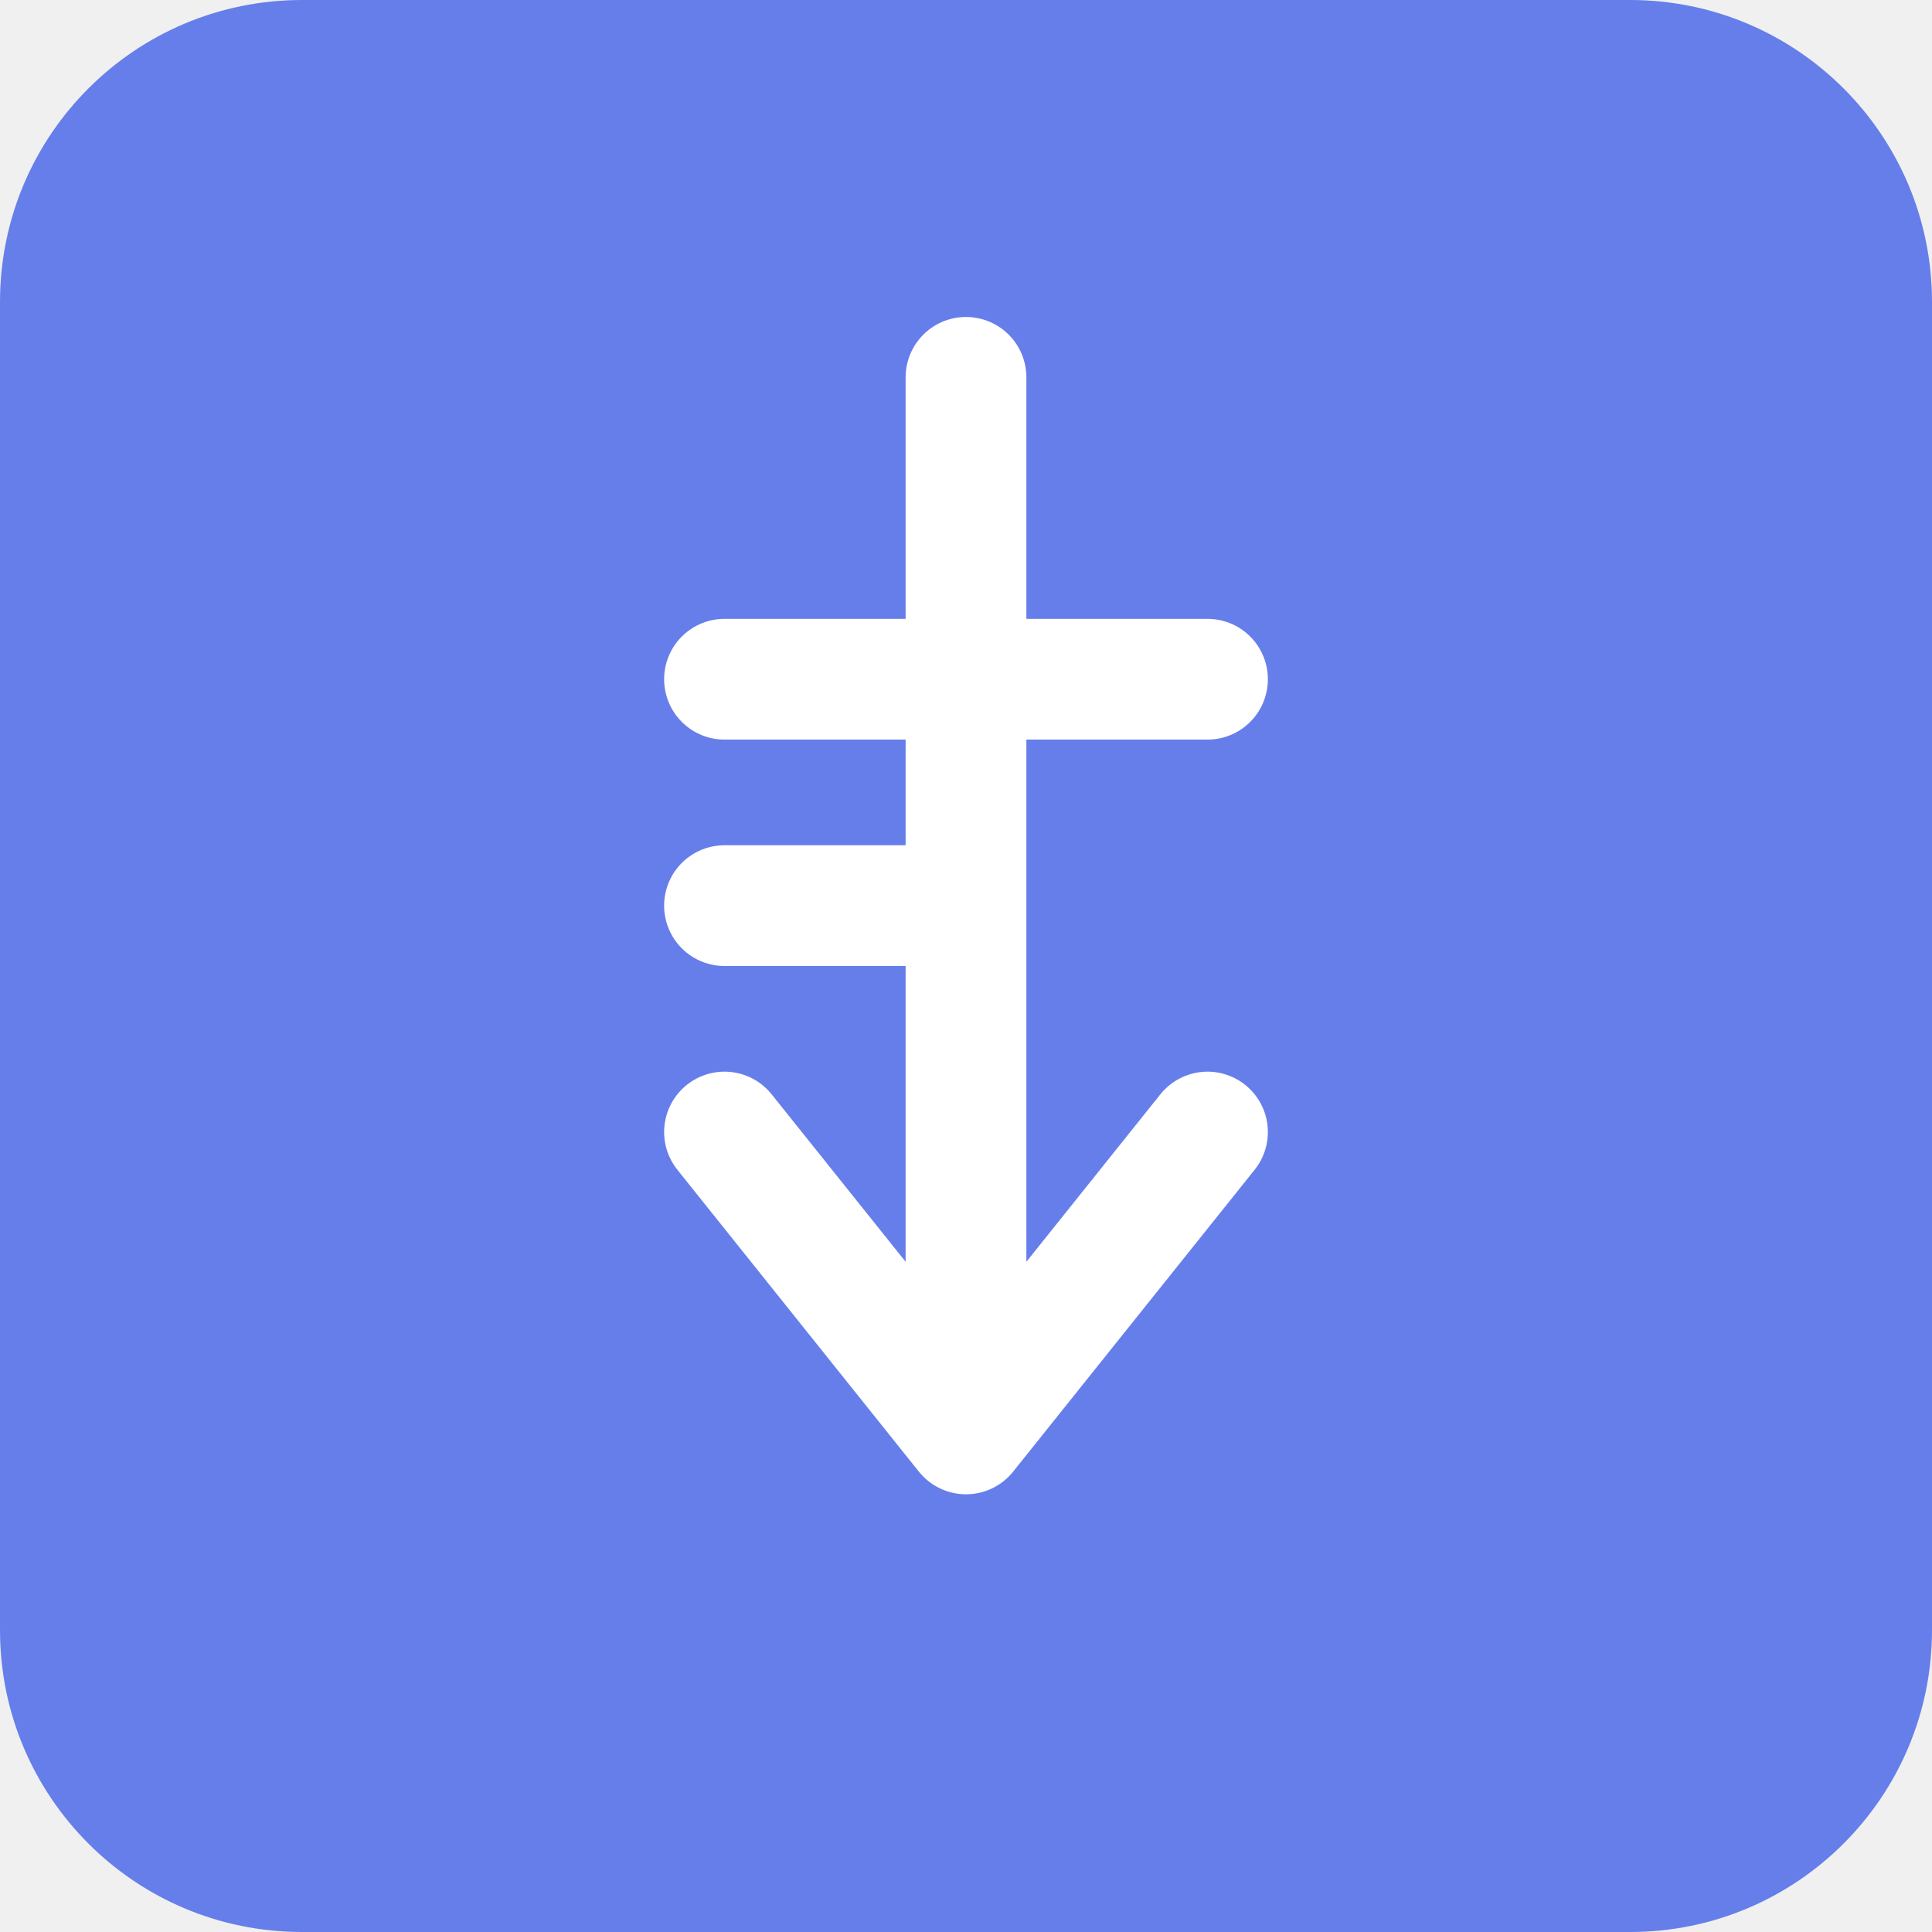
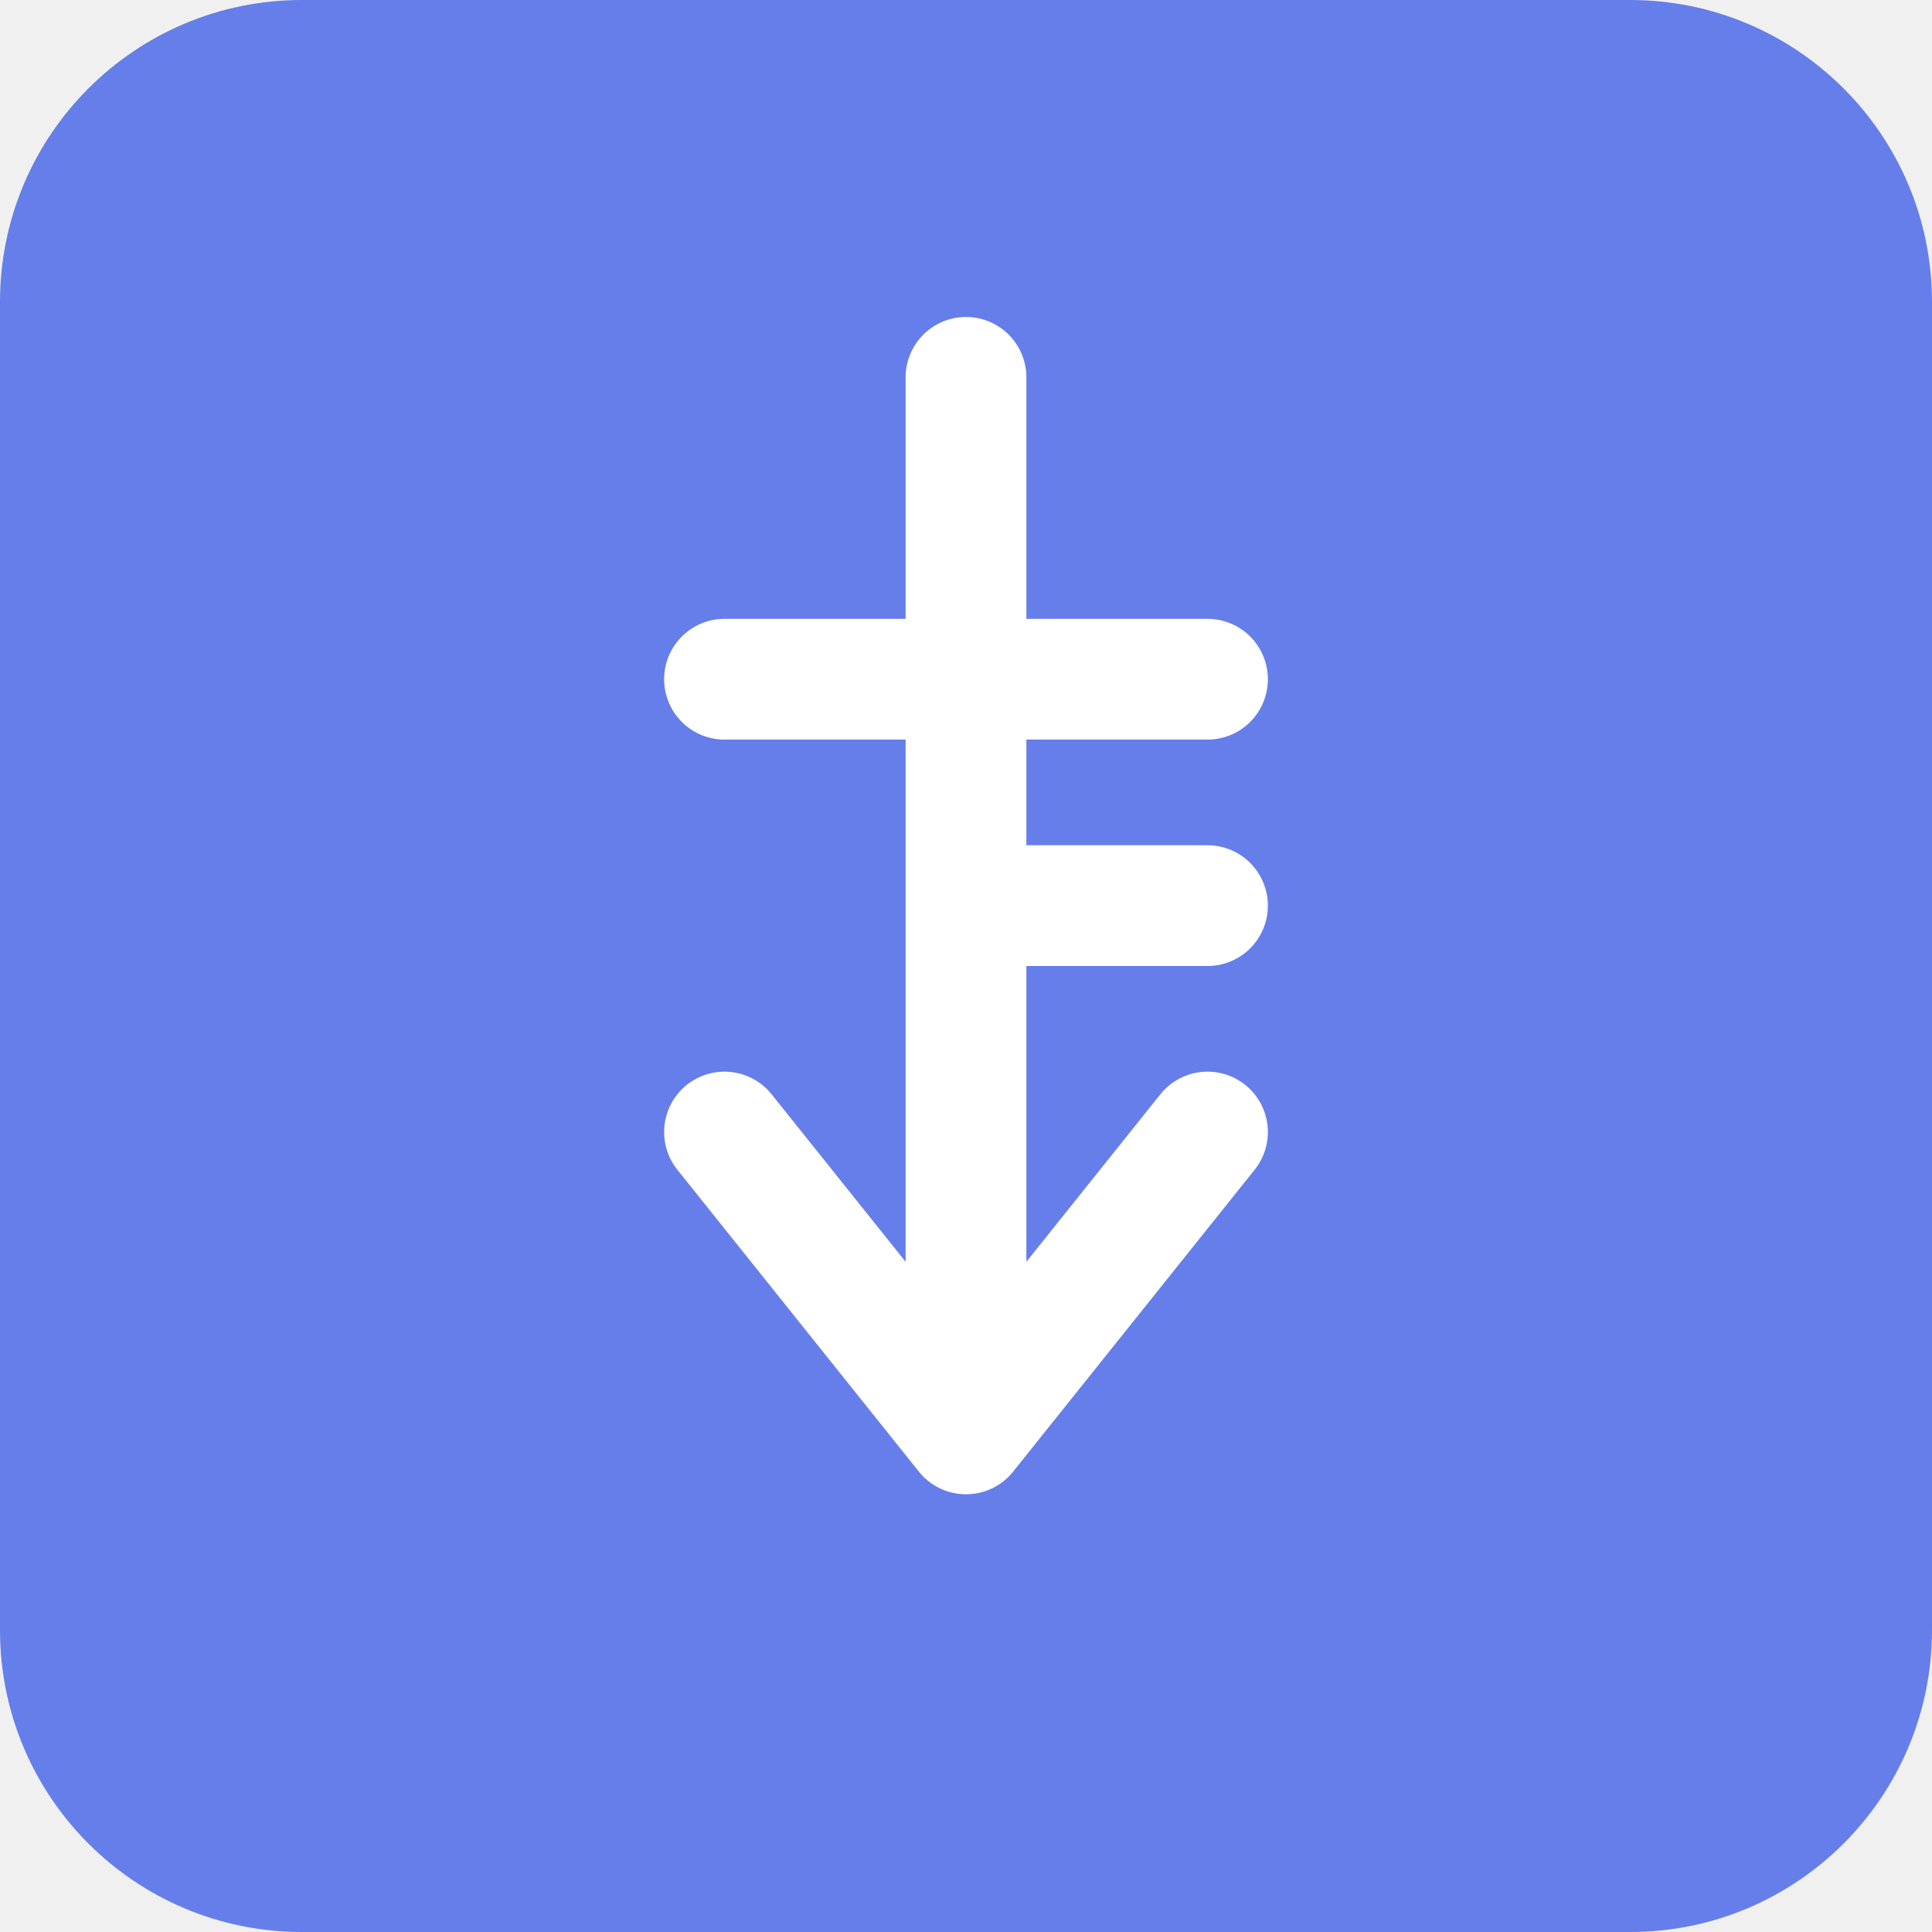
<svg xmlns="http://www.w3.org/2000/svg" width="128" height="128" viewBox="0 0 128 128">
  <rect width="128" height="128" rx="20" fill="#667eea" />
-   <path d="M64 25 L64 95 M48 75 L64 95 L80 75 M64 45 L48 45 M64 60 L48 60 M64 45 L80 45" stroke="white" stroke-width="8" fill="none" stroke-linecap="round" stroke-linejoin="round" />
+   <path d="M64 25 L64 95 M48 75 L64 95 L80 75 M64 45 L80 45 M64 60 L80 60 M64 45 L48 45" stroke="white" stroke-width="8" fill="none" stroke-linecap="round" stroke-linejoin="round" />
</svg>
